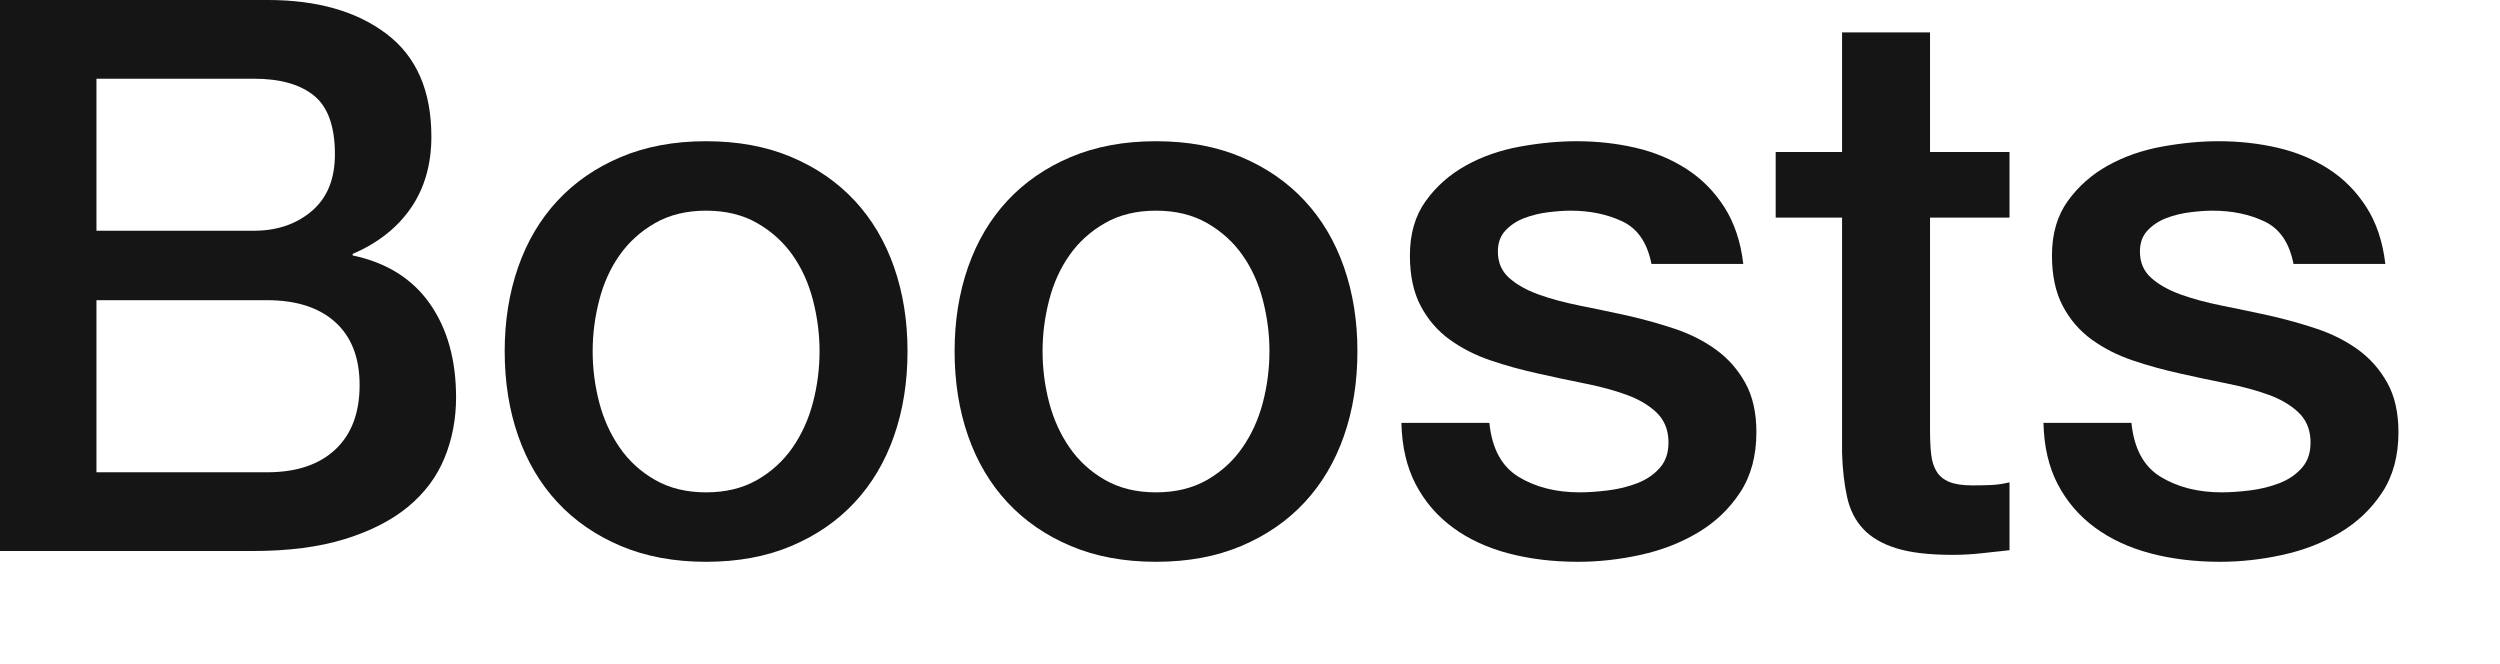
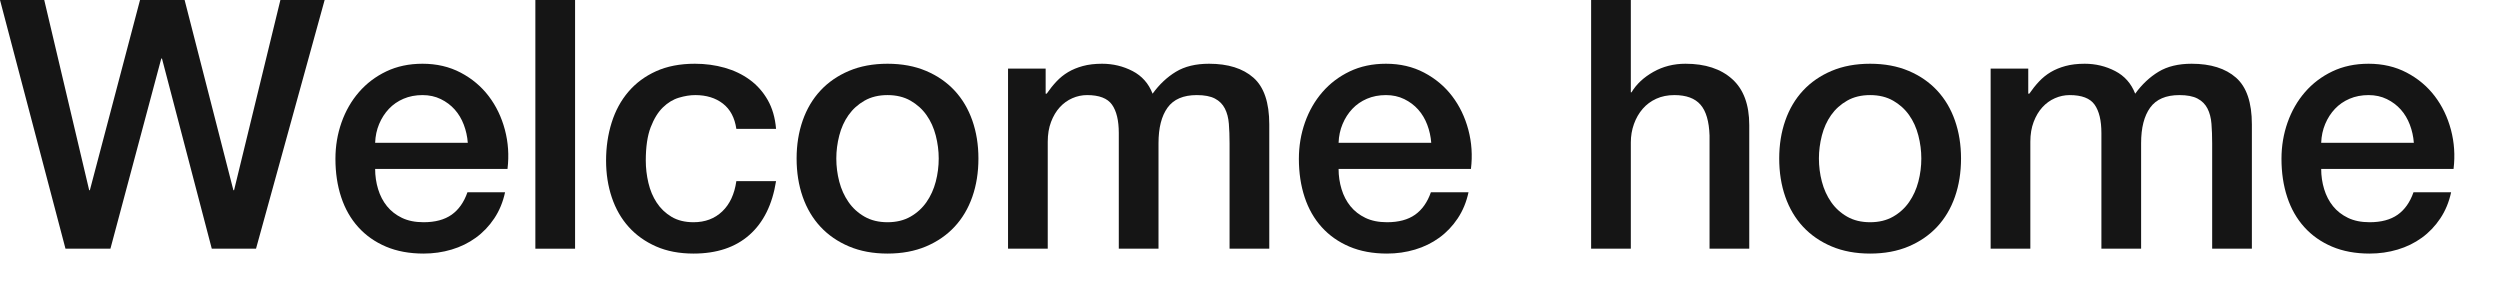
- <svg xmlns="http://www.w3.org/2000/svg" width="97.9" height="26.0" viewBox="0 0 97.9 26.0" role="img" aria-label="Boosts">
-   <g transform="translate(-2.297,21.577) scale(0.03022,-0.03022)" fill="#151515">
-     <path d="M201.0 415H405.0Q450.0 415 480.0 440.5Q510.0 466 510.0 514Q510.0 568 483.0 590.0Q456.0 612 405.0 612H201.0ZM76.0 714H423.0Q519.0 714 577.0 670.0Q635.0 626 635.0 537Q635.0 483 608.5 444.5Q582.0 406 533.0 385V383Q599.0 369 633.0 320.5Q667.0 272 667.0 199Q667.0 157 652.0 120.5Q637.0 84 605.0 57.5Q573.0 31 523.0 15.5Q473.0 0 404.0 0H76.0ZM201.0 102H422.0Q479.0 102 510.5 131.5Q542.0 161 542.0 215Q542.0 268 510.5 296.5Q479.0 325 422.0 325H201.0Z" />
-     <path d="M991.0 -14Q929.0 -14 880.5 6.5Q832.0 27 798.5 63.0Q765.0 99 747.5 149.0Q730.0 199 730.0 259Q730.0 318 747.5 368.0Q765.0 418 798.5 454.0Q832.0 490 880.5 510.5Q929.0 531 991.0 531Q1053.0 531 1101.5 510.5Q1150.0 490 1183.5 454.0Q1217.0 418 1234.5 368.0Q1252.0 318 1252.0 259Q1252.0 199 1234.5 149.0Q1217.0 99 1183.5 63.0Q1150.0 27 1101.5 6.5Q1053.0 -14 991.0 -14ZM991.0 76Q1029.0 76 1057.0 92.0Q1085.0 108 1103.0 134.0Q1121.0 160 1129.5 192.5Q1138.0 225 1138.0 259Q1138.0 292 1129.5 325.0Q1121.0 358 1103.0 383.5Q1085.0 409 1057.0 425.0Q1029.0 441 991.0 441Q953.0 441 925.0 425.0Q897.0 409 879.0 383.5Q861.0 358 852.5 325.0Q844.0 292 844.0 259Q844.0 225 852.5 192.5Q861.0 160 879.0 134.0Q897.0 108 925.0 92.0Q953.0 76 991.0 76Z" />
-     <path d="M1574.0 -14Q1512.0 -14 1463.5 6.5Q1415.0 27 1381.5 63.0Q1348.0 99 1330.5 149.0Q1313.0 199 1313.0 259Q1313.0 318 1330.5 368.0Q1348.0 418 1381.5 454.0Q1415.0 490 1463.5 510.5Q1512.0 531 1574.0 531Q1636.0 531 1684.5 510.5Q1733.0 490 1766.5 454.0Q1800.0 418 1817.5 368.0Q1835.0 318 1835.0 259Q1835.0 199 1817.5 149.0Q1800.0 99 1766.5 63.0Q1733.0 27 1684.5 6.5Q1636.0 -14 1574.0 -14ZM1574.0 76Q1612.0 76 1640.0 92.0Q1668.0 108 1686.0 134.0Q1704.0 160 1712.5 192.5Q1721.0 225 1721.0 259Q1721.0 292 1712.5 325.0Q1704.0 358 1686.0 383.5Q1668.0 409 1640.0 425.0Q1612.0 441 1574.0 441Q1536.0 441 1508.0 425.0Q1480.0 409 1462.0 383.5Q1444.0 358 1435.5 325.0Q1427.0 292 1427.0 259Q1427.0 225 1435.5 192.5Q1444.0 160 1462.0 134.0Q1480.0 108 1508.0 92.0Q1536.0 76 1574.0 76Z" />
-     <path d="M2006.0 166Q2011.0 116 2044.0 96.0Q2077.0 76 2123.0 76Q2139.0 76 2159.5 78.5Q2180.0 81 2198.0 88.0Q2216.0 95 2227.5 108.5Q2239.0 122 2238.0 144.0Q2237.0 166 2222.0 180.0Q2207.0 194 2183.5 202.5Q2160.0 211 2130.0 217.0Q2100.0 223 2069.0 230Q2037.0 237 2007.5 247.0Q1978.0 257 1954.5 274.0Q1931.0 291 1917.0 317.5Q1903.0 344 1903.0 383Q1903.0 425 1923.5 453.5Q1944.0 482 1975.5 499.5Q2007.0 517 2045.5 524.0Q2084.0 531 2119.0 531Q2159.0 531 2195.5 522.5Q2232.0 514 2261.5 495.0Q2291.0 476 2310.5 445.5Q2330.0 415 2335.0 372H2216.0Q2208.0 413 2178.5 427.0Q2149.0 441 2111.0 441Q2099.0 441 2082.5 439.0Q2066.0 437 2051.5 431.5Q2037.0 426 2027.0 415.5Q2017.0 405 2017.0 388Q2017.0 367 2031.5 354.0Q2046.0 341 2069.5 332.5Q2093.0 324 2123.0 318.0Q2153.0 312 2185.0 305Q2216.0 298 2246.0 288.0Q2276.0 278 2299.5 261.0Q2323.0 244 2337.5 218.0Q2352.0 192 2352.0 154Q2352.0 108 2331.0 76.0Q2310.0 44 2276.5 24.0Q2243.0 4 2202.0 -5.0Q2161.0 -14 2121.0 -14Q2072.0 -14 2030.5 -3.0Q1989.0 8 1958.5 30.5Q1928.0 53 1910.5 86.5Q1893.0 120 1892.0 166Z" />
-     <path d="M2377.0 517H2463.0V672H2577.0V517H2680.0V432H2577.0V156Q2577.0 138 2578.5 125.0Q2580.0 112 2585.5 103.0Q2591.0 94 2602.0 89.5Q2613.0 85 2632.0 85Q2644.0 85 2656.0 85.5Q2668.0 86 2680.0 89V1Q2661.0 -1 2643.0 -3.0Q2625.0 -5 2606.0 -5Q2561.0 -5 2533.5 3.5Q2506.0 12 2490.5 28.5Q2475.0 45 2469.5 70.0Q2464.0 95 2463.0 127V432H2377.0Z" />
-     <path d="M2838.0 166Q2843.0 116 2876.0 96.0Q2909.0 76 2955.0 76Q2971.0 76 2991.5 78.5Q3012.0 81 3030.0 88.0Q3048.0 95 3059.5 108.5Q3071.0 122 3070.0 144.0Q3069.0 166 3054.0 180.0Q3039.0 194 3015.5 202.5Q2992.0 211 2962.0 217.0Q2932.0 223 2901.0 230Q2869.0 237 2839.5 247.0Q2810.0 257 2786.5 274.0Q2763.0 291 2749.0 317.5Q2735.0 344 2735.0 383Q2735.0 425 2755.5 453.5Q2776.0 482 2807.5 499.5Q2839.0 517 2877.5 524.0Q2916.0 531 2951.0 531Q2991.0 531 3027.5 522.5Q3064.0 514 3093.5 495.0Q3123.0 476 3142.5 445.5Q3162.0 415 3167.0 372H3048.0Q3040.0 413 3010.5 427.0Q2981.0 441 2943.0 441Q2931.0 441 2914.5 439.0Q2898.0 437 2883.5 431.5Q2869.0 426 2859.0 415.5Q2849.0 405 2849.0 388Q2849.0 367 2863.5 354.0Q2878.0 341 2901.5 332.5Q2925.0 324 2955.0 318.0Q2985.0 312 3017.0 305Q3048.0 298 3078.0 288.0Q3108.0 278 3131.5 261.0Q3155.0 244 3169.5 218.0Q3184.0 192 3184.0 154Q3184.0 108 3163.0 76.0Q3142.0 44 3108.5 24.0Q3075.0 4 3034.0 -5.0Q2993.0 -14 2953.0 -14Q2904.0 -14 2862.5 -3.0Q2821.0 8 2790.5 30.5Q2760.0 53 2742.5 86.5Q2725.0 120 2724.0 166Z" />
+ <svg xmlns="http://www.w3.org/2000/svg" width="216.9" height="26.0" viewBox="0 0 216.9 26.0" role="img" aria-label="Welcome home">
+   <g transform="translate(-0.181,21.577) scale(0.03022,-0.03022)" fill="#151515">
+     <path d="M6.0 714H133.0L262.0 168H264.0L408.0 714H536.0L676.0 168H678.0L811.0 714H938.0L741.0 0H614.0L471.0 546H469.0L323.0 0H194.0Z" />
+     <path d="M1349.0 304Q1347.0 331 1337.5 356.0Q1328.0 381 1311.5 399.5Q1295.0 418 1271.5 429.5Q1248.0 441 1219.0 441Q1189.0 441 1164.5 430.5Q1140.0 420 1122.5 401.5Q1105.0 383 1094.5 358.0Q1084.0 333 1083.0 304ZM1083.0 229Q1083.0 199 1091.5 171.0Q1100.0 143 1117.0 122.0Q1134.0 101 1160.0 88.5Q1186.0 76 1222.0 76Q1272.0 76 1302.5 97.5Q1333.0 119 1348.0 162H1456.0Q1447.0 120 1425.0 87.0Q1403.0 54 1372.0 31.5Q1341.0 9 1302.5 -2.5Q1264.0 -14 1222.0 -14Q1161.0 -14 1114.0 6.0Q1067.0 26 1034.5 62.0Q1002.0 98 985.5 148.0Q969.0 198 969.0 258Q969.0 313 986.5 362.5Q1004.0 412 1036.5 449.5Q1069.0 487 1115.0 509.0Q1161.0 531 1219.0 531Q1280.0 531 1328.5 505.5Q1377.0 480 1409.0 438.0Q1441.0 396 1455.5 341.5Q1470.0 287 1463.0 229Z" />
+     <path d="M1543.0 714H1657.0V0H1543.0Z" />
+     <path d="M2120.0 344Q2113.0 392 2081.5 416.5Q2050.0 441 2002.0 441Q1980.0 441 1955.0 433.5Q1930.0 426 1909.0 405.5Q1888.0 385 1874.0 348.5Q1860.0 312 1860.0 253Q1860.0 221 1867.5 189.0Q1875.0 157 1891.5 132.0Q1908.0 107 1934.0 91.5Q1960.0 76 1997.0 76Q2047.0 76 2079.5 107.0Q2112.0 138 2120.0 194H2234.0Q2218.0 93 2157.5 39.5Q2097.0 -14 1997.0 -14Q1936.0 -14 1889.5 6.5Q1843.0 27 1811.0 62.5Q1779.0 98 1762.5 147.0Q1746.0 196 1746.0 253Q1746.0 311 1762.0 362.0Q1778.0 413 1810.0 450.5Q1842.0 488 1889.5 509.5Q1937.0 531 2001.0 531Q2046.0 531 2086.5 519.5Q2127.0 508 2158.5 485.0Q2190.0 462 2210.0 427.0Q2230.0 392 2234.0 344Z" />
+     <path d="M2554.0 -14Q2492.0 -14 2443.5 6.5Q2395.0 27 2361.5 63.0Q2328.0 99 2310.5 149.0Q2293.0 199 2293.0 259Q2293.0 318 2310.5 368.0Q2328.0 418 2361.5 454.0Q2395.0 490 2443.5 510.5Q2492.0 531 2554.0 531Q2616.0 531 2664.5 510.5Q2713.0 490 2746.5 454.0Q2780.0 418 2797.5 368.0Q2815.0 318 2815.0 259Q2815.0 199 2797.5 149.0Q2780.0 99 2746.5 63.0Q2713.0 27 2664.5 6.5Q2616.0 -14 2554.0 -14ZM2554.0 76Q2592.0 76 2620.0 92.0Q2648.0 108 2666.0 134.0Q2684.0 160 2692.5 192.5Q2701.0 225 2701.0 259Q2701.0 292 2692.5 325.0Q2684.0 358 2666.0 383.5Q2648.0 409 2620.0 425.0Q2592.0 441 2554.0 441Q2516.0 441 2488.0 425.0Q2460.0 409 2442.0 383.5Q2424.0 358 2415.5 325.0Q2407.0 292 2407.0 259Q2407.0 225 2415.5 192.5Q2424.0 160 2442.0 134.0Q2460.0 108 2488.0 92.0Q2516.0 76 2554.0 76Z" />
+     <path d="M2900.0 517H3008.0V445H3011.0Q3024.0 464 3039.0 480.0Q3054.0 496 3072.5 507.0Q3091.0 518 3115.0 524.5Q3139.0 531 3170.0 531Q3217.0 531 3257.5 510.0Q3298.0 489 3315.0 445Q3344.0 485 3382.0 508.0Q3420.0 531 3477.0 531Q3559.0 531 3604.5 491.0Q3650.0 451 3650.0 357V0H3536.0V302Q3536.0 333 3534.0 358.5Q3532.0 384 3522.5 402.5Q3513.0 421 3494.0 431.0Q3475.0 441 3442.0 441Q3384.0 441 3358.0 405.0Q3332.0 369 3332.0 303V0H3218.0V332Q3218.0 386 3198.5 413.5Q3179.0 441 3127.0 441Q3105.0 441 3084.5 432.0Q3064.0 423 3048.5 406.0Q3033.0 389 3023.5 364.0Q3014.0 339 3014.0 307V0H2900.0Z" />
+     <path d="M4115.0 304Q4113.0 331 4103.5 356.0Q4094.0 381 4077.5 399.5Q4061.0 418 4037.5 429.5Q4014.0 441 3985.0 441Q3955.0 441 3930.5 430.5Q3906.0 420 3888.5 401.5Q3871.0 383 3860.5 358.0Q3850.0 333 3849.0 304ZM3849.0 229Q3849.0 199 3857.5 171.0Q3866.0 143 3883.0 122.0Q3900.0 101 3926.0 88.5Q3952.0 76 3988.0 76Q4038.0 76 4068.5 97.5Q4099.0 119 4114.0 162H4222.0Q4213.0 120 4191.0 87.0Q4169.0 54 4138.0 31.5Q4107.0 9 4068.5 -2.5Q4030.0 -14 3988.0 -14Q3927.0 -14 3880.0 6.0Q3833.0 26 3800.5 62.0Q3768.0 98 3751.5 148.0Q3735.0 198 3735.0 258Q3735.0 313 3752.5 362.5Q3770.0 412 3802.5 449.5Q3835.0 487 3881.0 509.0Q3927.0 531 3985.0 531Q4046.0 531 4094.5 505.5Q4143.0 480 4175.0 438.0Q4207.0 396 4221.5 341.5Q4236.0 287 4229.0 229Z" />
+     <path d="M4574.0 714H4688.0V449H4690.0Q4711.0 484 4752.5 507.5Q4794.0 531 4845.0 531Q4930.0 531 4979.0 487.0Q5028.0 443 5028.0 355V0H4914.0V325Q4912.0 386 4888.0 413.5Q4864.0 441 4813.0 441Q4784.0 441 4761.0 430.5Q4738.0 420 4722.0 401.5Q4706.0 383 4697.0 358.0Q4688.0 333 4688.0 305V0H4574.0Z" />
+     <path d="M5375.0 -14Q5313.0 -14 5264.5 6.5Q5216.0 27 5182.5 63.0Q5149.0 99 5131.5 149.0Q5114.0 199 5114.0 259Q5114.0 318 5131.5 368.0Q5149.0 418 5182.5 454.0Q5216.0 490 5264.5 510.5Q5313.0 531 5375.0 531Q5437.0 531 5485.5 510.5Q5534.0 490 5567.5 454.0Q5601.0 418 5618.5 368.0Q5636.0 318 5636.0 259Q5636.0 199 5618.5 149.0Q5601.0 99 5567.5 63.0Q5534.0 27 5485.5 6.5Q5437.0 -14 5375.0 -14ZM5375.0 76Q5413.0 76 5441.0 92.0Q5469.0 108 5487.0 134.0Q5505.0 160 5513.5 192.5Q5522.0 225 5522.0 259Q5522.0 292 5513.5 325.0Q5505.0 358 5487.0 383.5Q5469.0 409 5441.0 425.0Q5413.0 441 5375.0 441Q5337.0 441 5309.0 425.0Q5281.0 409 5263.0 383.5Q5245.0 358 5236.5 325.0Q5228.0 292 5228.0 259Q5228.0 225 5236.5 192.5Q5245.0 160 5263.0 134.0Q5281.0 108 5309.0 92.0Q5337.0 76 5375.0 76Z" />
+     <path d="M5721.0 517H5829.0V445H5832.0Q5845.0 464 5860.0 480.0Q5875.0 496 5893.5 507.0Q5912.0 518 5936.0 524.5Q5960.0 531 5991.0 531Q6038.0 531 6078.5 510.0Q6119.0 489 6136.0 445Q6165.0 485 6203.0 508.0Q6241.0 531 6298.0 531Q6380.0 531 6425.5 491.0Q6471.0 451 6471.0 357V0H6357.0V302Q6357.0 333 6355.0 358.5Q6353.0 384 6343.5 402.5Q6334.0 421 6315.0 431.0Q6296.0 441 6263.0 441Q6205.0 441 6179.0 405.0Q6153.0 369 6153.0 303V0H6039.0V332Q6039.0 386 6019.5 413.5Q6000.0 441 5948.0 441Q5926.0 441 5905.5 432.0Q5885.0 423 5869.5 406.0Q5854.0 389 5844.5 364.0Q5835.0 339 5835.0 307V0H5721.0Z" />
+     <path d="M6936.0 304Q6934.0 331 6924.5 356.0Q6915.0 381 6898.5 399.5Q6882.0 418 6858.5 429.5Q6835.0 441 6806.0 441Q6776.0 441 6751.5 430.5Q6727.0 420 6709.5 401.5Q6692.0 383 6681.5 358.0Q6671.0 333 6670.0 304ZM6670.0 229Q6670.0 199 6678.5 171.0Q6687.0 143 6704.0 122.0Q6721.0 101 6747.0 88.5Q6773.0 76 6809.0 76Q6859.0 76 6889.5 97.5Q6920.0 119 6935.0 162H7043.0Q7034.0 120 7012.0 87.0Q6990.0 54 6959.0 31.5Q6928.0 9 6889.5 -2.5Q6851.0 -14 6809.0 -14Q6748.0 -14 6701.0 6.0Q6654.0 26 6621.5 62.0Q6589.0 98 6572.5 148.0Q6556.0 198 6556.0 258Q6556.0 313 6573.5 362.5Q6591.0 412 6623.5 449.5Q6656.0 487 6702.0 509.0Q6748.0 531 6806.0 531Q6867.0 531 6915.5 505.5Q6964.0 480 6996.0 438.0Q7028.0 396 7042.5 341.5Q7057.0 287 7050.0 229Z" />
  </g>
</svg>
